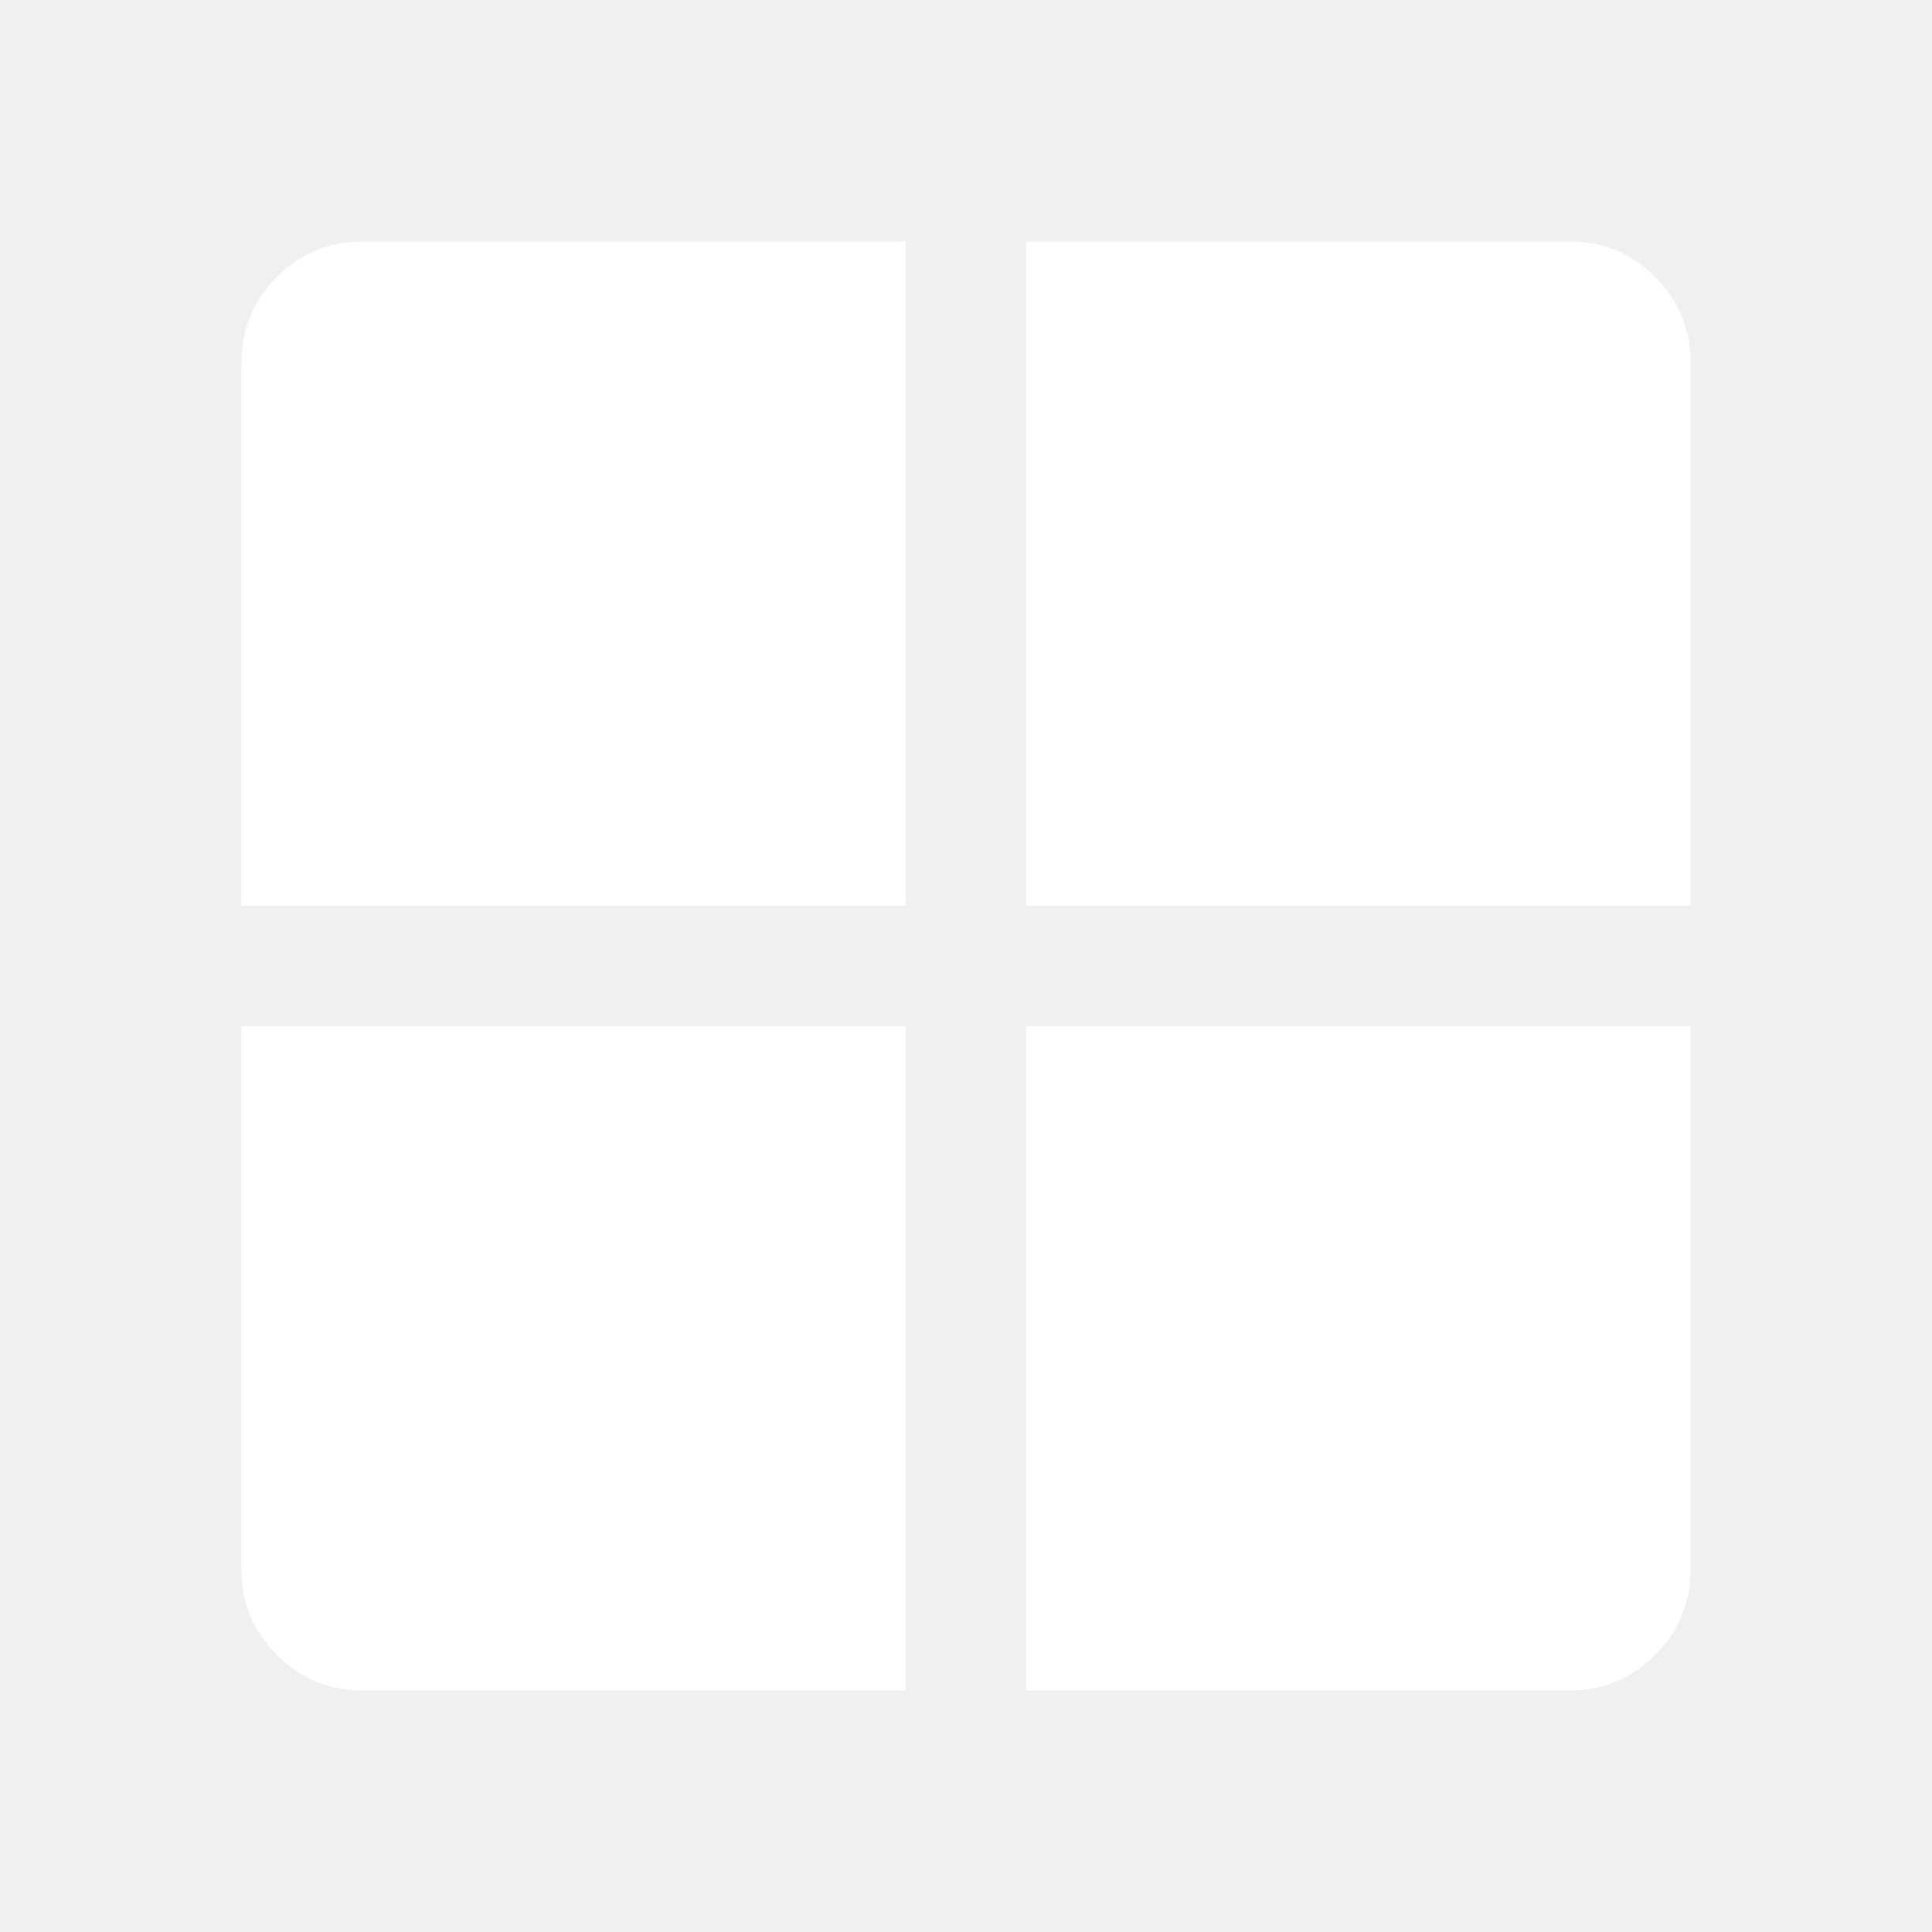
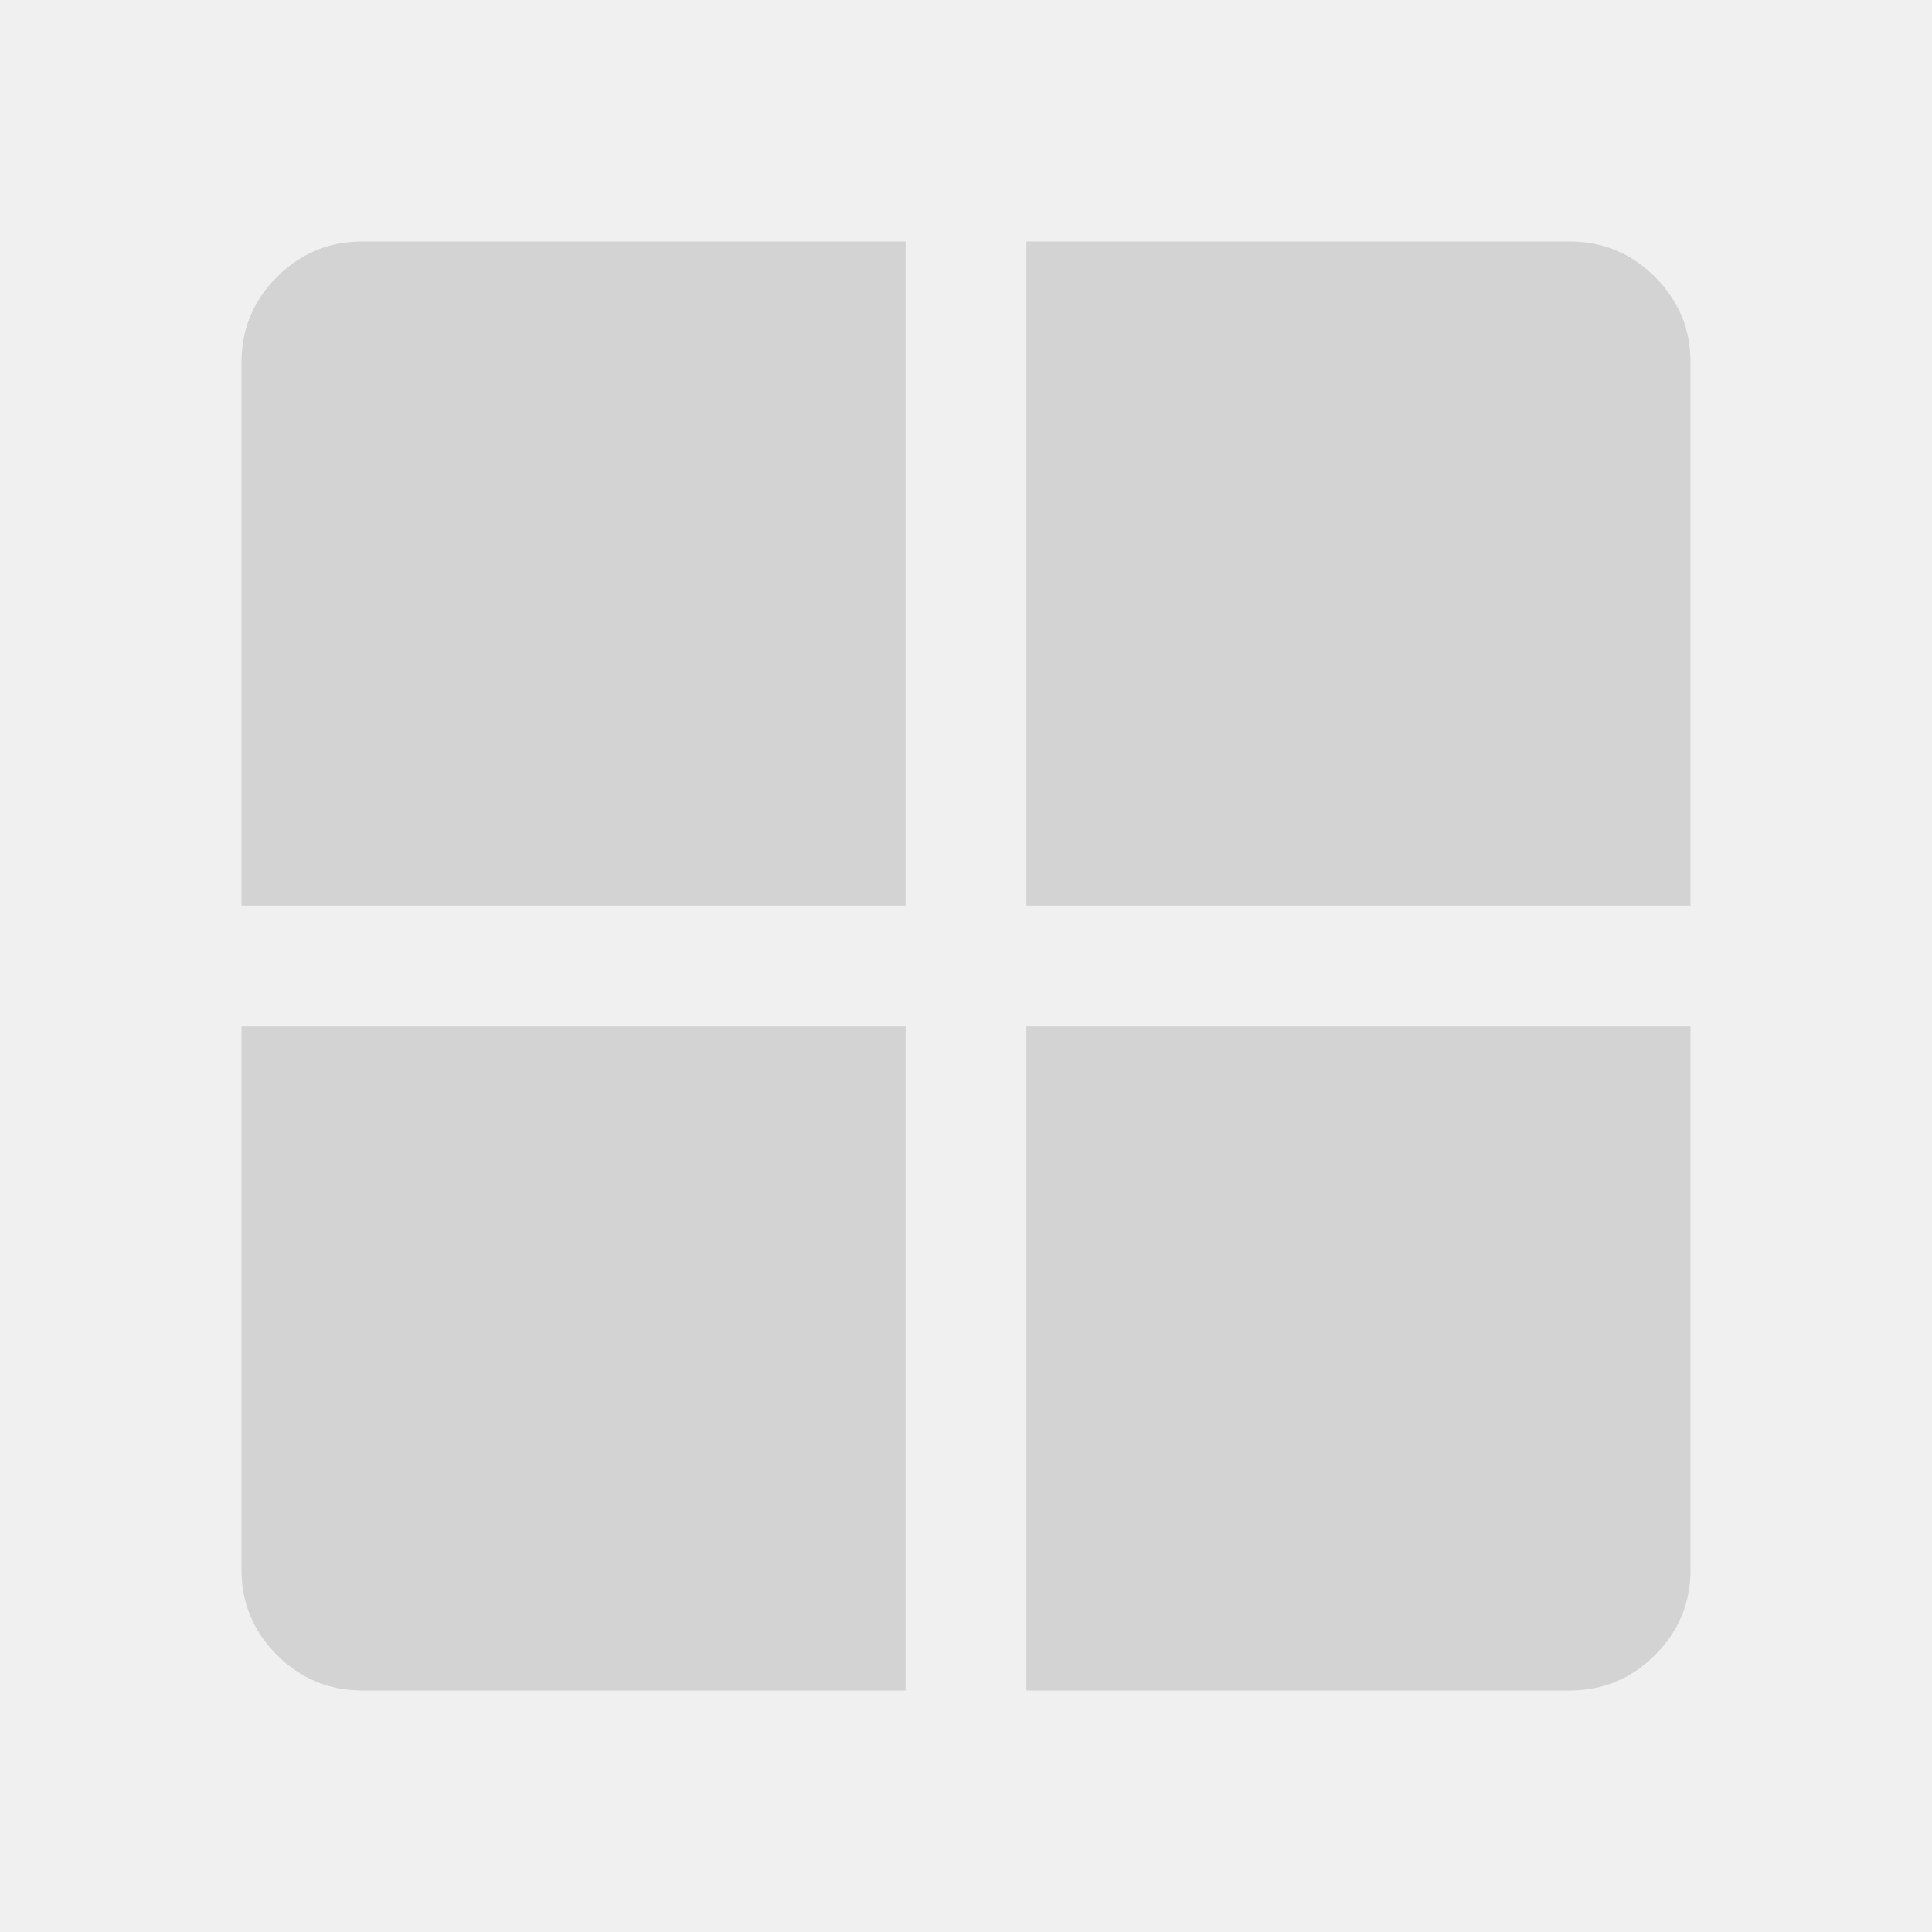
<svg xmlns="http://www.w3.org/2000/svg" height="48" viewBox="0 96 960 960" width="48">
-   <path d="M510 606h330v270q0 24.75-17.625 42.375T780 936H510V606Zm0-60V216h270q24.75 0 42.375 17.625T840 276v270H510Zm-60 0H120V276q0-24.75 17.625-42.375T180 216h270v330Zm0 60v330H180q-24.75 0-42.375-17.625T120 876V606h330Z" fill="white" />
+   <path d="M510 606h330v270q0 24.75-17.625 42.375T780 936H510V606Zm0-60V216h270q24.75 0 42.375 17.625T840 276v270H510Zm-60 0H120V276q0-24.75 17.625-42.375T180 216h270v330Zm0 60v330H180q-24.75 0-42.375-17.625T120 876V606h330Z" fill="lightgray" />
</svg>
